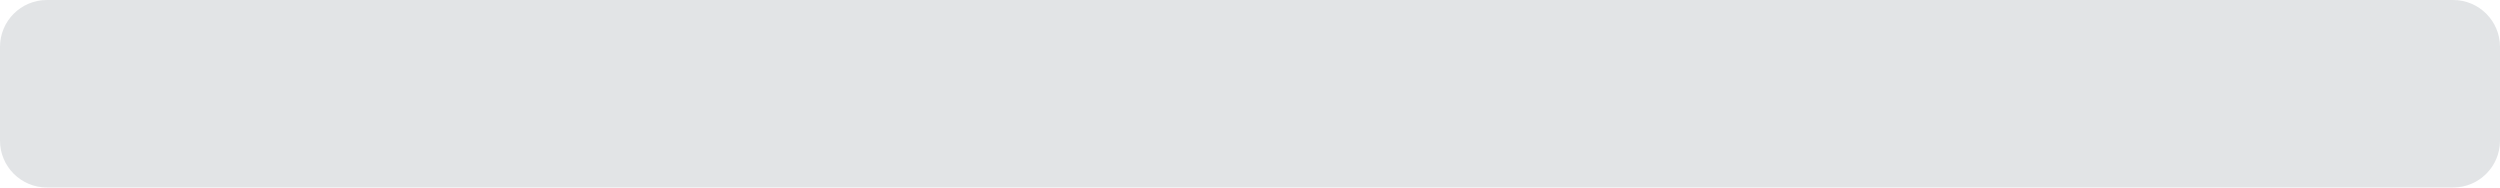
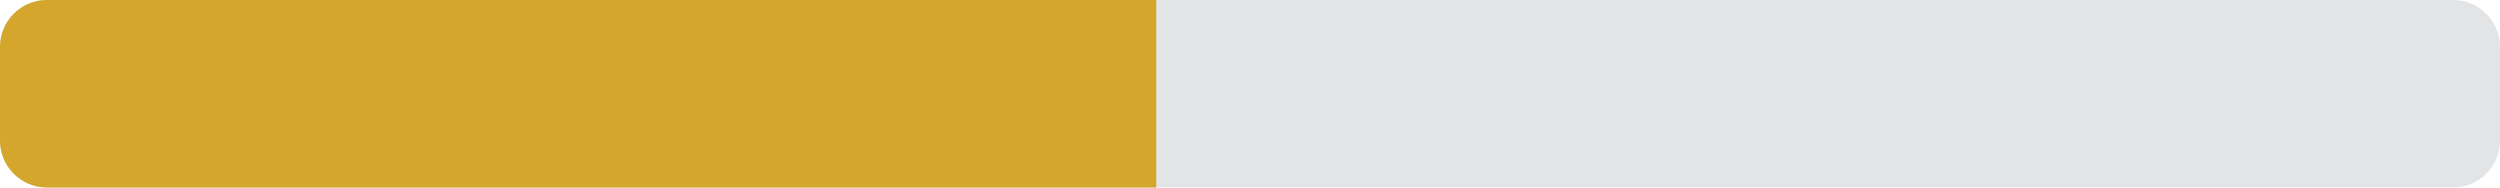
- <svg xmlns="http://www.w3.org/2000/svg" width="160" height="12" viewBox="0 0 160 12" role="img" aria-label="aws vpc: 0 of 236 variables covered (not started)">
+ <svg xmlns="http://www.w3.org/2000/svg" width="160" height="12" viewBox="0 0 160 12" role="img" aria-label="aws vpc: 109 of 236 variables covered (partial)">
  <clipPath id="r">
    <rect width="160" height="12" rx="3" />
  </clipPath>
  <g clip-path="url(#r)">
    <rect width="160" height="12" fill="#8c959f" fill-opacity="0.25" />
+     <rect width="74" height="12" fill="#d4a72c" />
  </g>
</svg>
